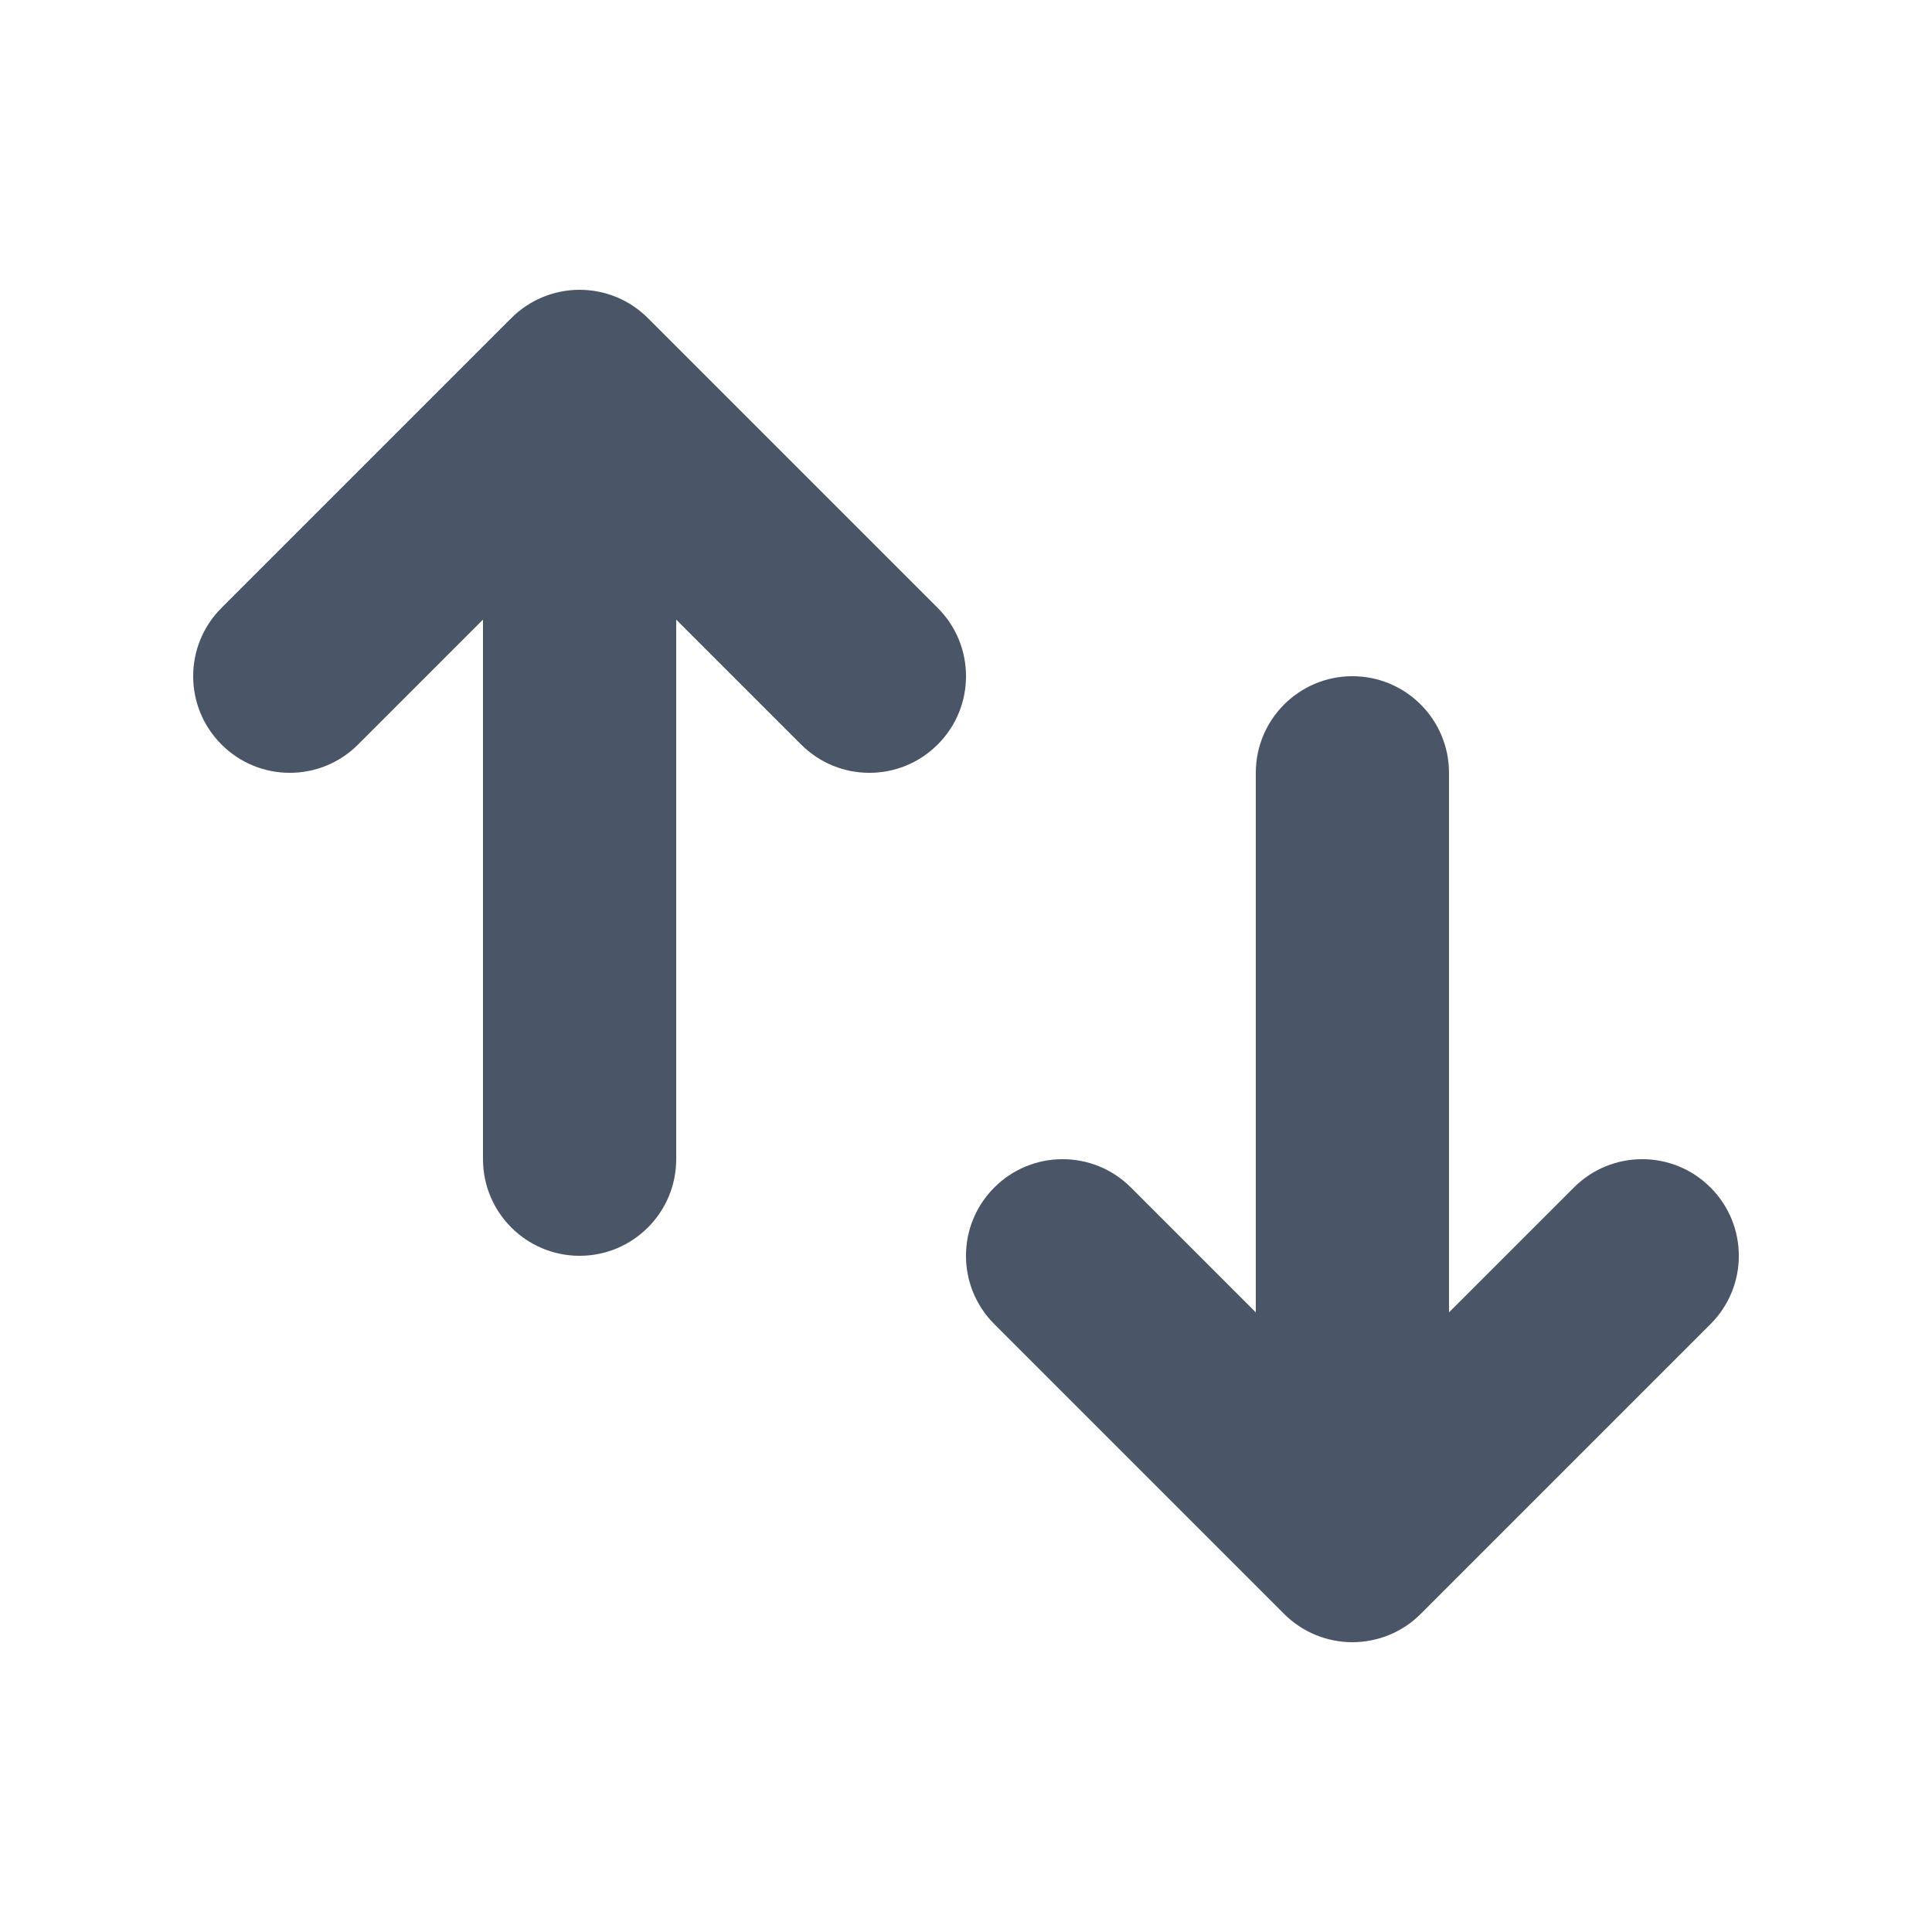
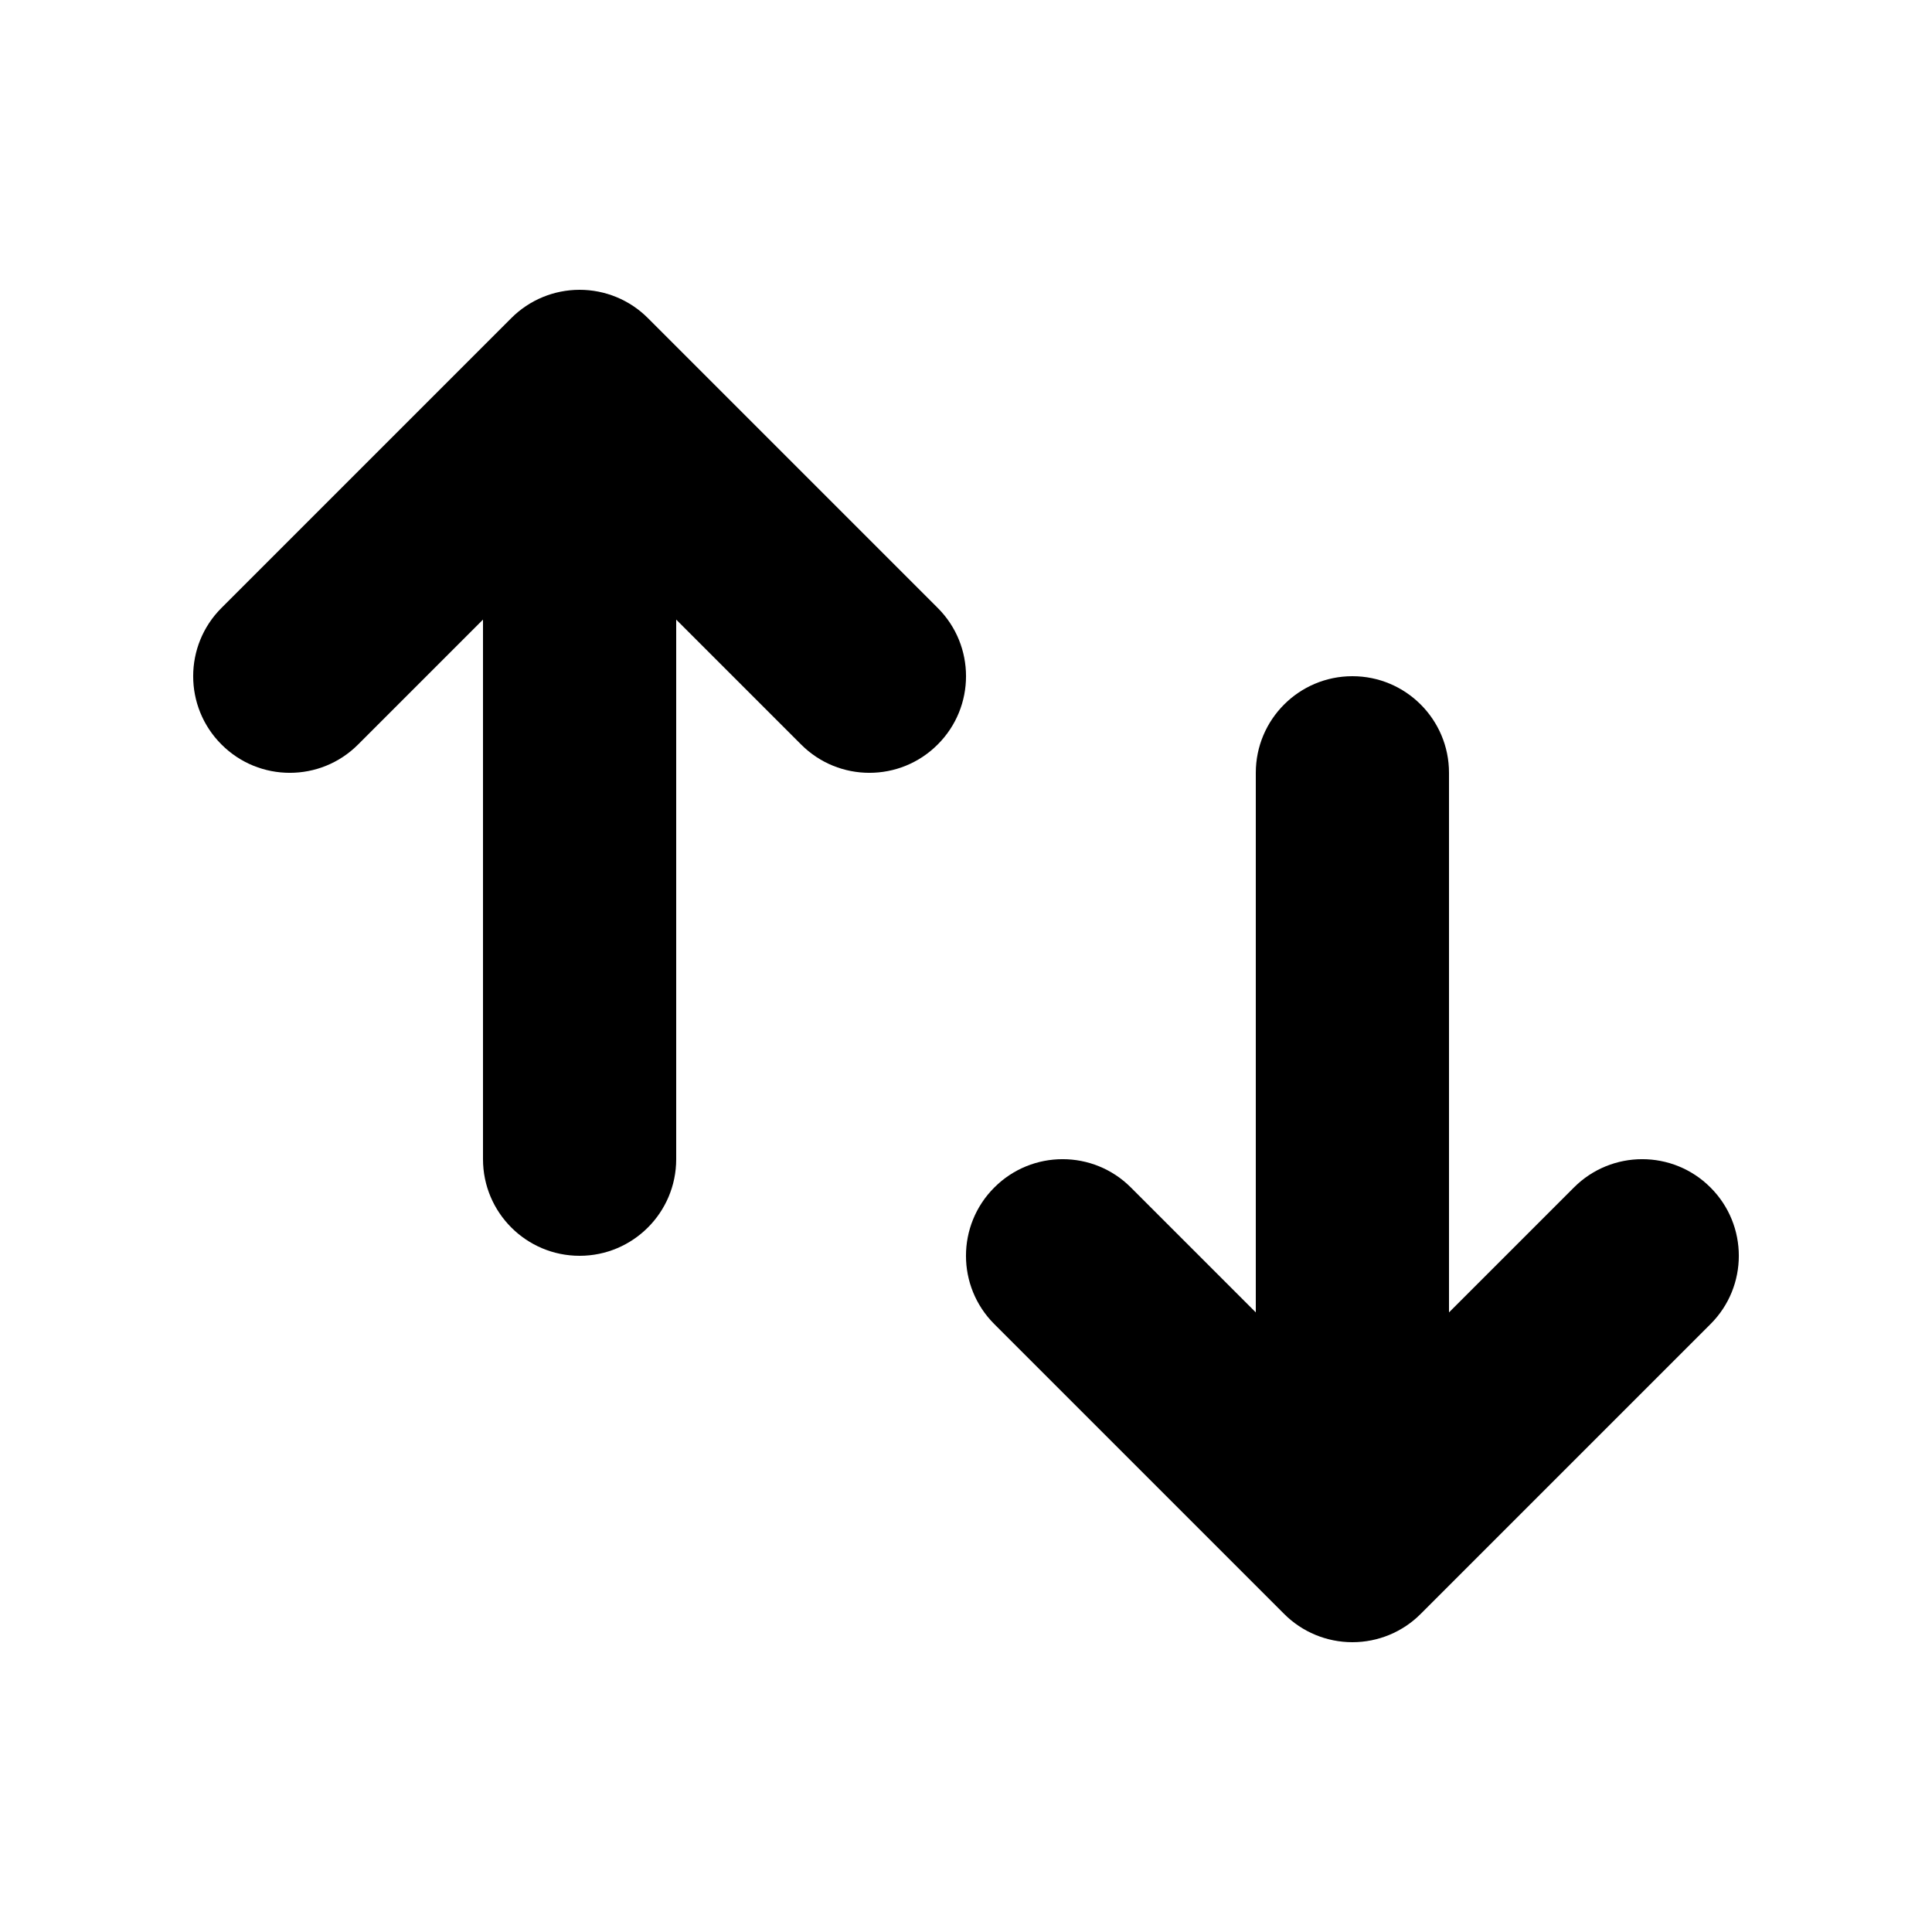
<svg xmlns="http://www.w3.org/2000/svg" viewBox="0 0 20 20" fill="none" id="icon" width="100%" height="100%">
-   <path d="M5 12C5 12.552 5.448 13 6 13C6.552 13 7 12.552 7 12L7 6.414L8.293 7.707C8.683 8.098 9.317 8.098 9.707 7.707C10.098 7.317 10.098 6.683 9.707 6.293L6.707 3.293C6.52 3.105 6.265 3 6 3C5.735 3 5.48 3.105 5.293 3.293L2.293 6.293C1.902 6.683 1.902 7.317 2.293 7.707C2.683 8.098 3.317 8.098 3.707 7.707L5 6.414L5 12Z" fill="#4A5568" />
-   <path d="M15 8C15 7.448 14.552 7 14 7C13.448 7 13 7.448 13 8L13 13.586L11.707 12.293C11.317 11.902 10.683 11.902 10.293 12.293C9.902 12.683 9.902 13.317 10.293 13.707L13.293 16.707C13.48 16.895 13.735 17 14 17C14.265 17 14.52 16.895 14.707 16.707L17.707 13.707C18.098 13.317 18.098 12.683 17.707 12.293C17.317 11.902 16.683 11.902 16.293 12.293L15 13.586L15 8Z" fill="#4A5568" />
+   <path d="M5 12C5 12.552 5.448 13 6 13C6.552 13 7 12.552 7 12L7 6.414L8.293 7.707C8.683 8.098 9.317 8.098 9.707 7.707C10.098 7.317 10.098 6.683 9.707 6.293L6.707 3.293C6.52 3.105 6.265 3 6 3C5.735 3 5.48 3.105 5.293 3.293L2.293 6.293C1.902 6.683 1.902 7.317 2.293 7.707C2.683 8.098 3.317 8.098 3.707 7.707L5 6.414L5 12Z" fill="currentColor" />
+   <path d="M15 8C15 7.448 14.552 7 14 7C13.448 7 13 7.448 13 8L13 13.586L11.707 12.293C11.317 11.902 10.683 11.902 10.293 12.293C9.902 12.683 9.902 13.317 10.293 13.707L13.293 16.707C13.48 16.895 13.735 17 14 17C14.265 17 14.52 16.895 14.707 16.707L17.707 13.707C18.098 13.317 18.098 12.683 17.707 12.293C17.317 11.902 16.683 11.902 16.293 12.293L15 13.586L15 8Z" fill="currentColor" />
</svg>
